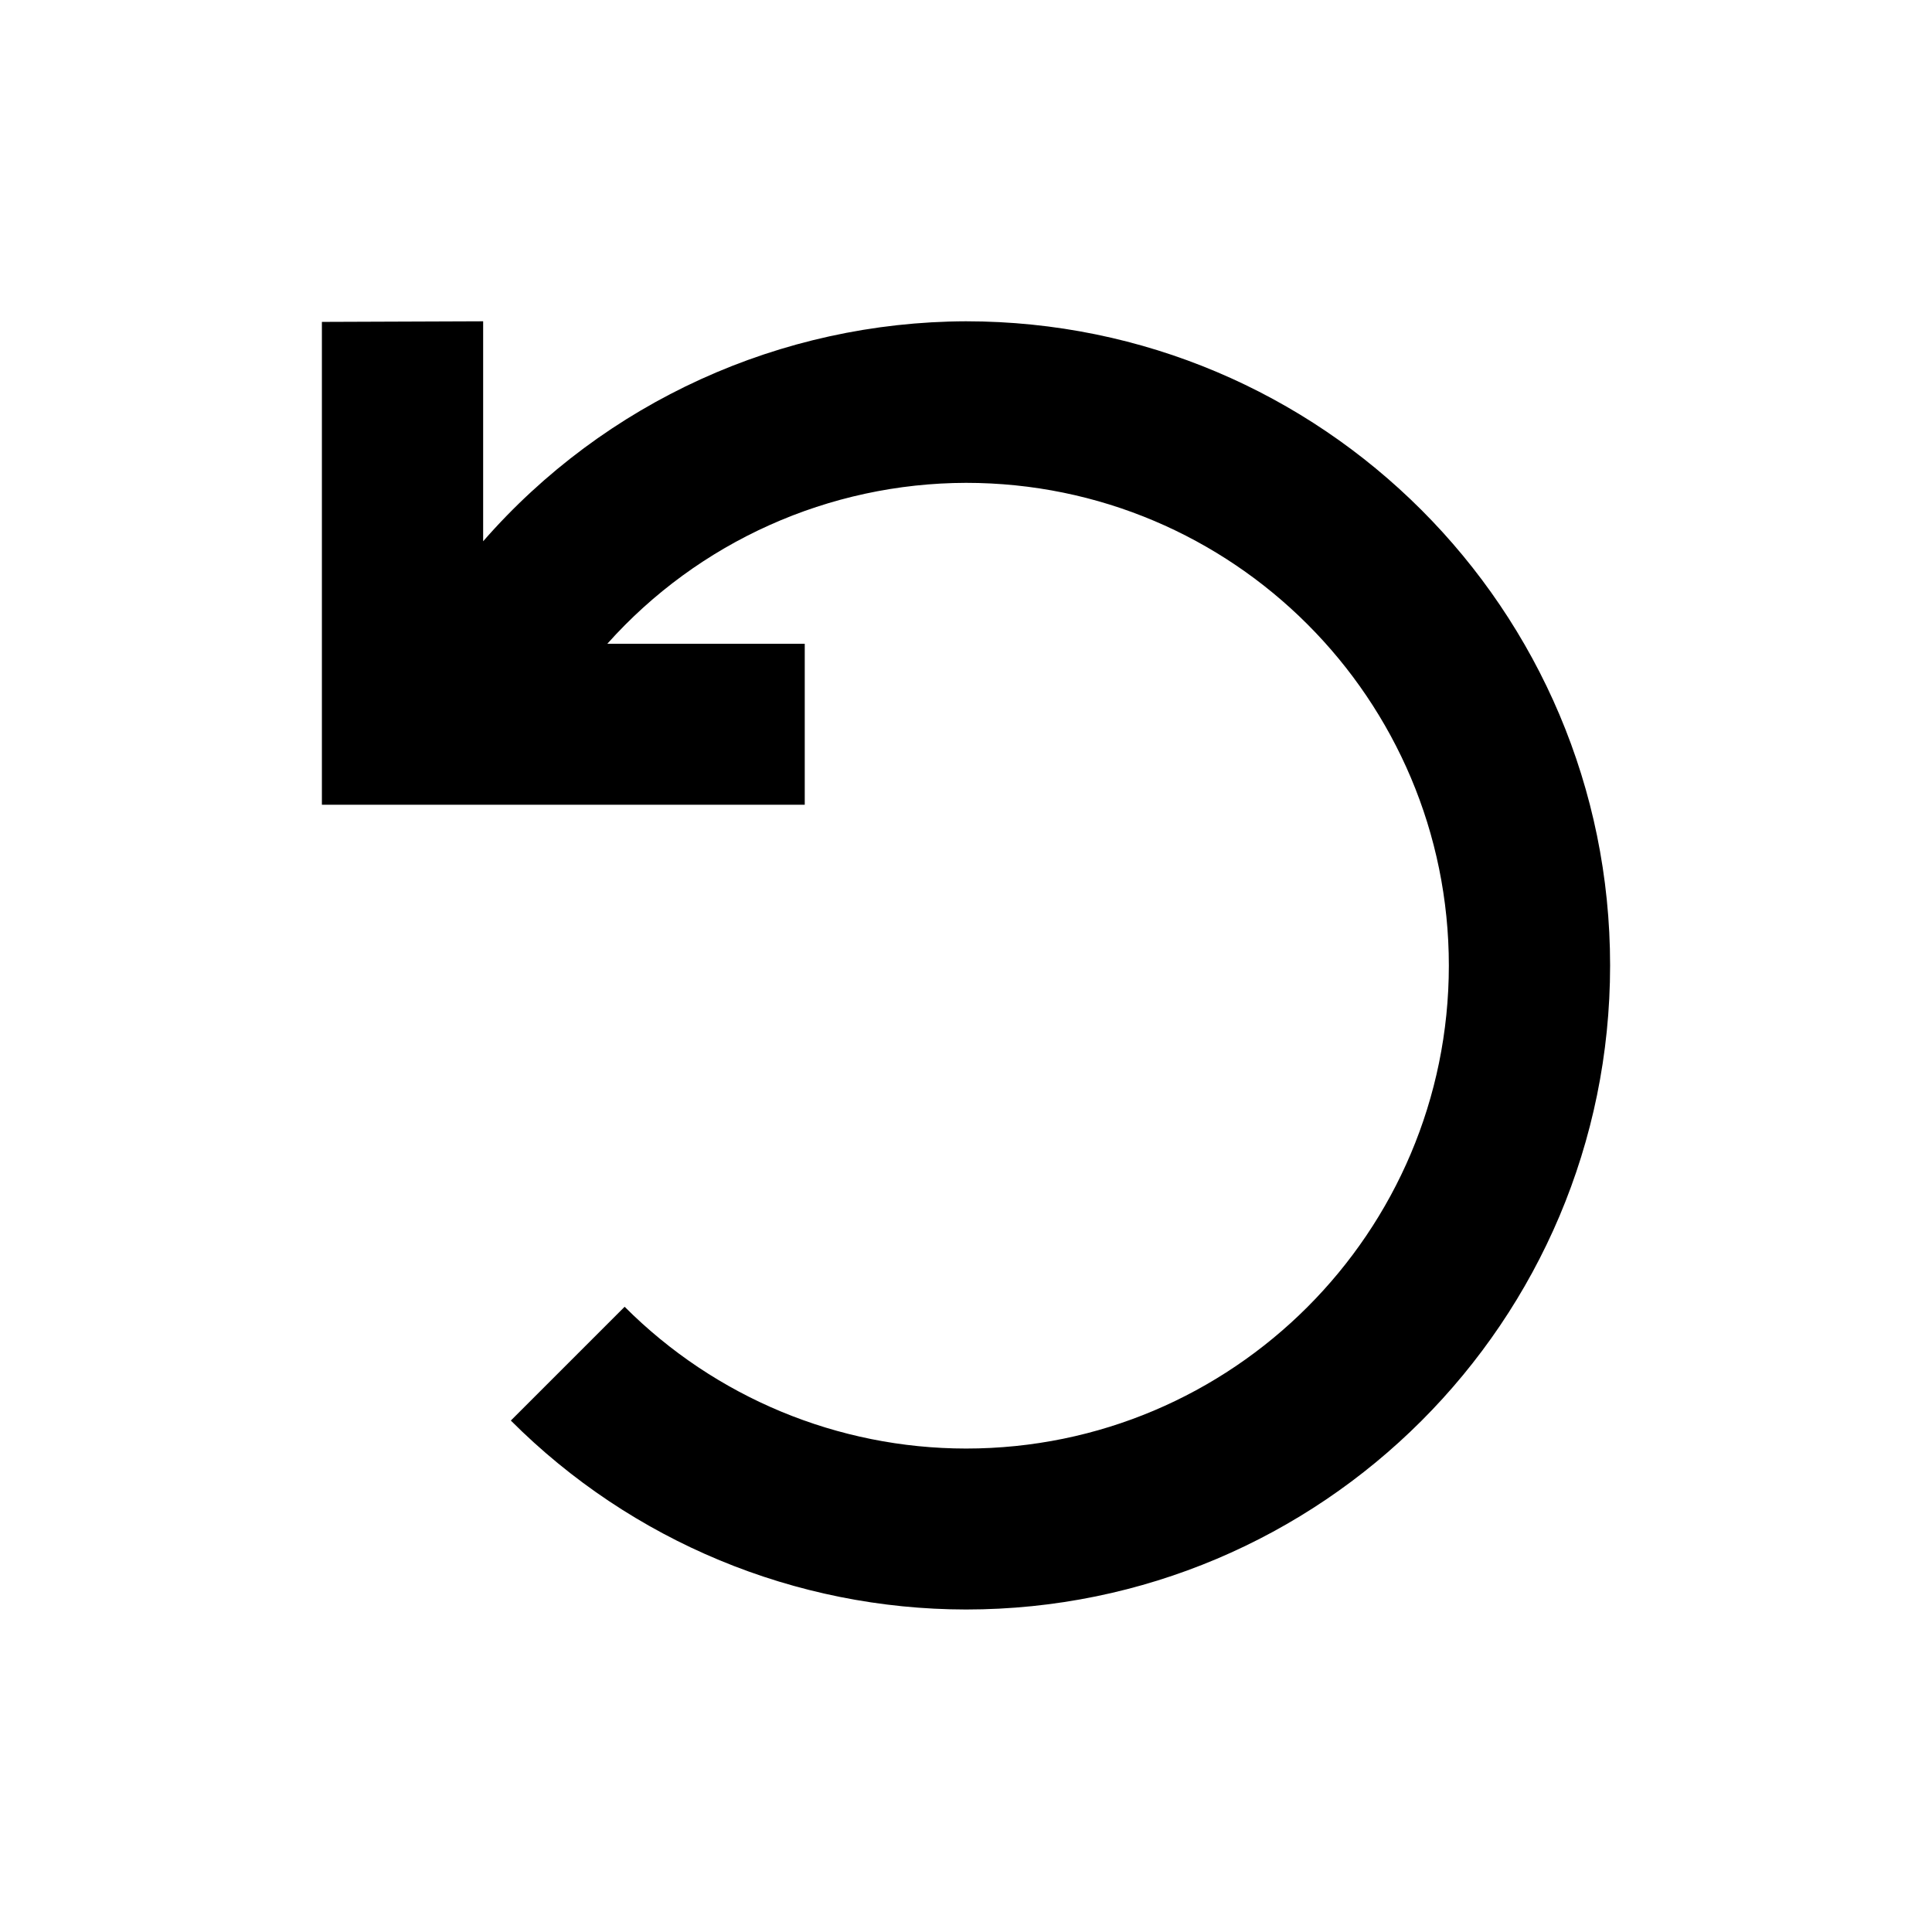
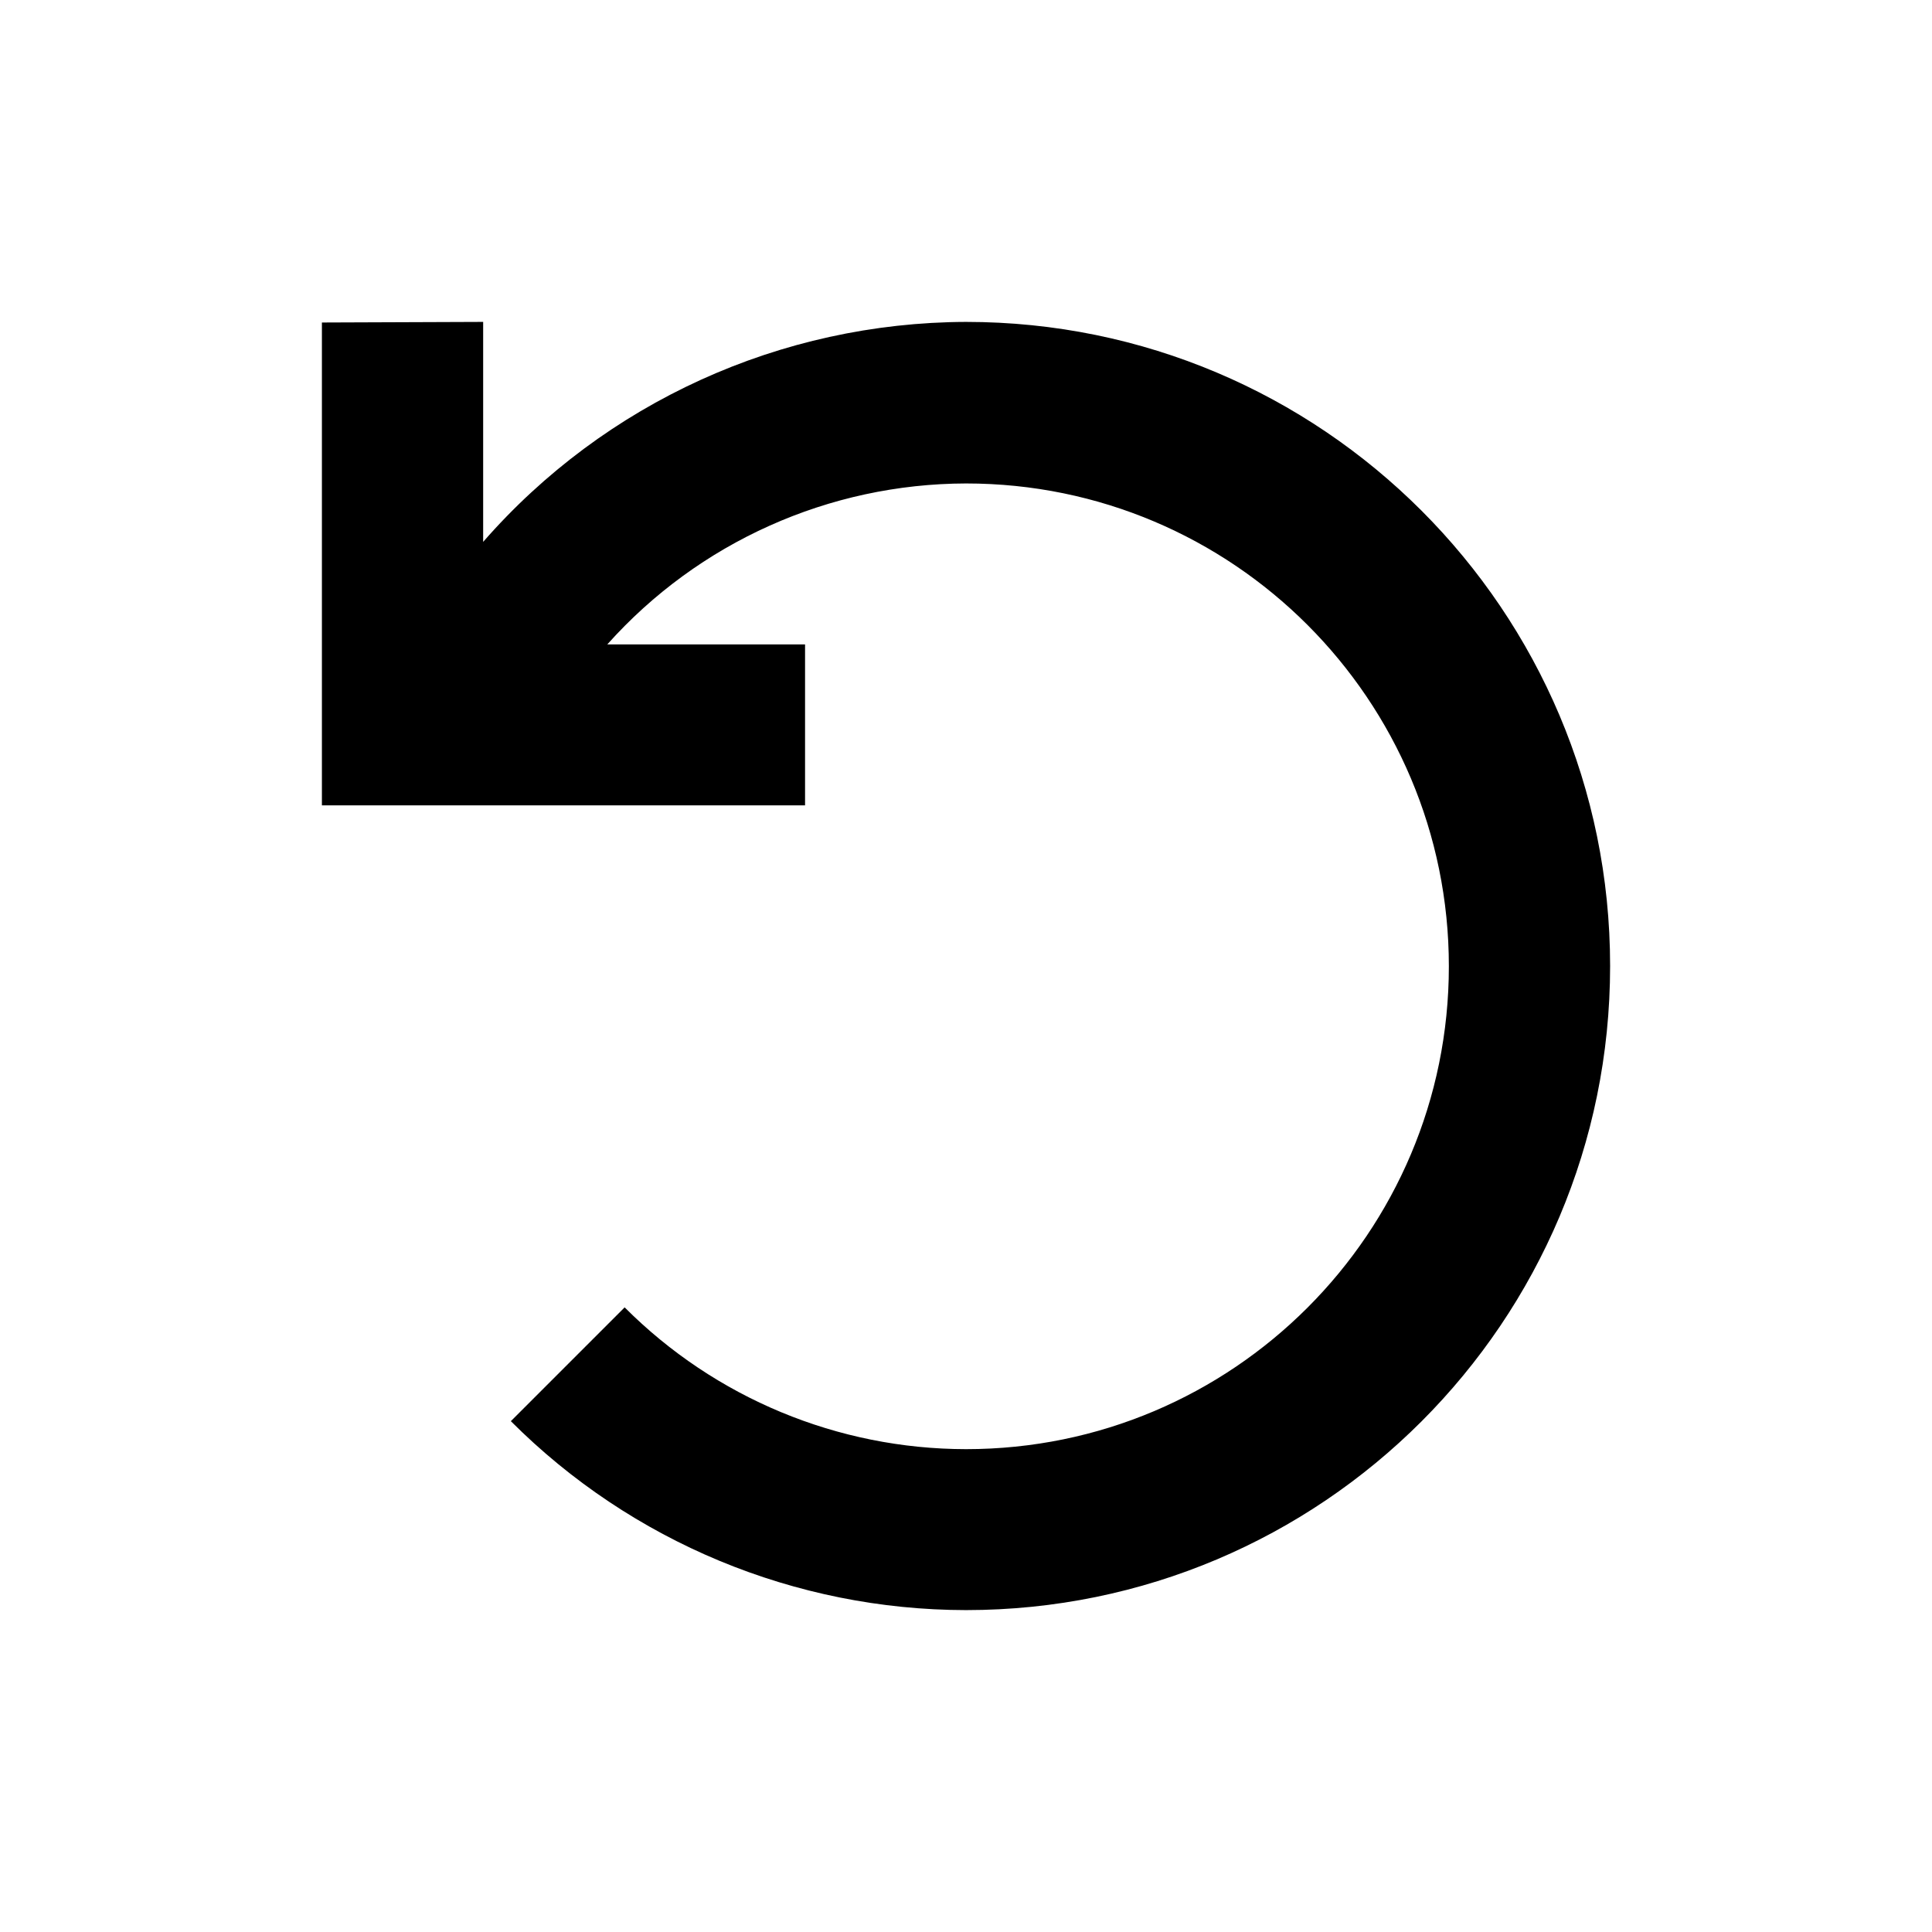
- <svg xmlns="http://www.w3.org/2000/svg" width="24" height="24" viewBox="0 0 6.35 6.35" version="1.1" id="svg842">
-   <defs id="defs836" />
-   <g id="layer1" transform="translate(0,-290.65)">
-     <path style="opacity:1;fill:#000000;fill-opacity:1;stroke:none;stroke-width:0.265;stroke-linecap:butt;stroke-linejoin:round;stroke-miterlimit:4;stroke-dasharray:none;stroke-opacity:1;paint-order:fill markers stroke" d="m 1.058,291.708 v 1.587 h 1.587 v -0.529 H 1.996 c 0.3,-0.336 0.729,-0.528 1.179,-0.529 0.877,0 1.587,0.711 1.587,1.587 a -1.587,1.588 0 0 1 -1.587,1.587 -1.587,1.588 0 0 1 -1.122,-0.466 l -0.374,0.374 a -2.117,2.117 0 0 0 1.496,0.621 -2.117,2.117 0 0 0 2.117,-2.117 c 0,-1.169 -0.948,-2.117 -2.117,-2.117 -0.609,0.002 -1.187,0.265 -1.587,0.723 v -0.723 z" id="path823" />
+ <svg xmlns="http://www.w3.org/2000/svg" width="24" height="24" version="1.1" viewBox="0 0 6.35 6.35" id="svg8">
+   <defs id="defs12" />
+   <g transform="matrix(-1,0,0,1,6.35003,-290.65)" id="g6">
+     <path d="m 5.292,291.71 v 1.587 H 3.704 v -0.529 h 0.65 c -0.3,-0.336 -0.729,-0.528 -1.179,-0.529 -0.877,0 -1.587,0.711 -1.587,1.587 a 1.587,1.587 0 0 0 1.587,1.587 1.587,1.587 0 0 0 1.122,-0.466 l 0.374,0.374 a 2.117,2.117 0 0 1 -1.496,0.621 2.117,2.117 0 0 1 -2.117,-2.117 c 0,-1.169 0.948,-2.117 2.117,-2.117 0.609,0.002 1.187,0.265 1.587,0.723 v -0.723 z" style="paint-order:fill markers stroke" id="path4" />
  </g>
</svg>
